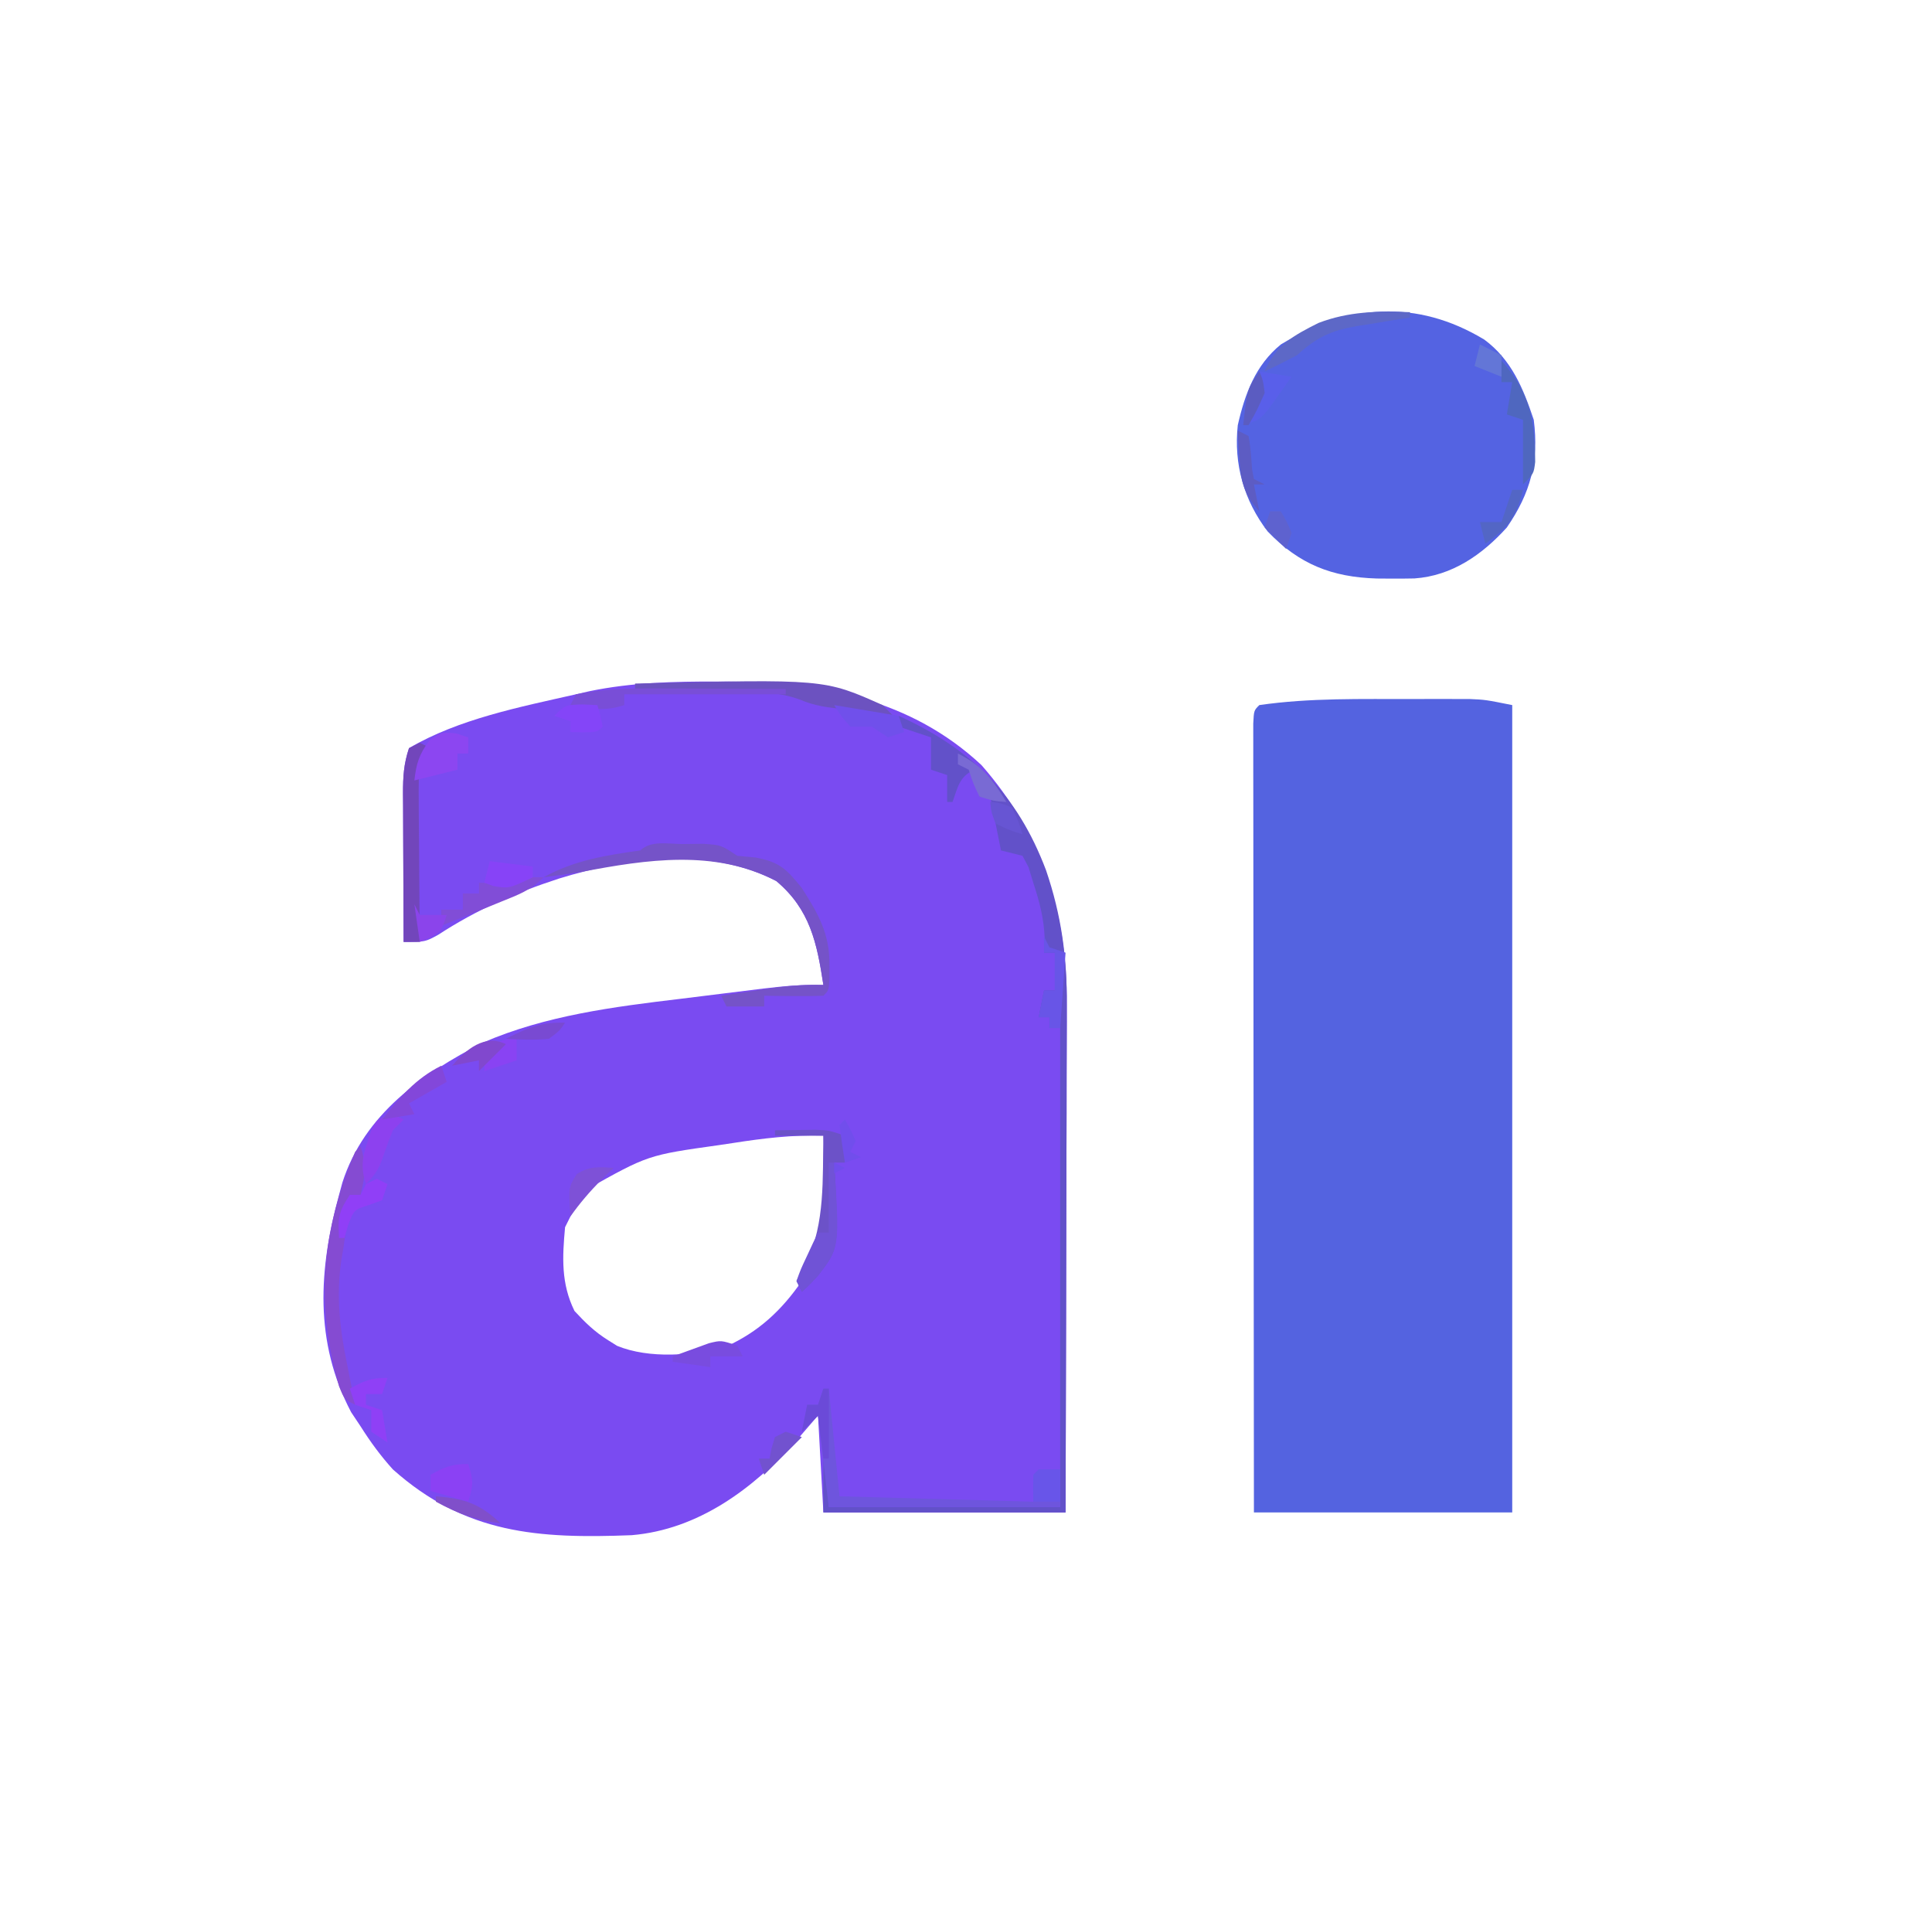
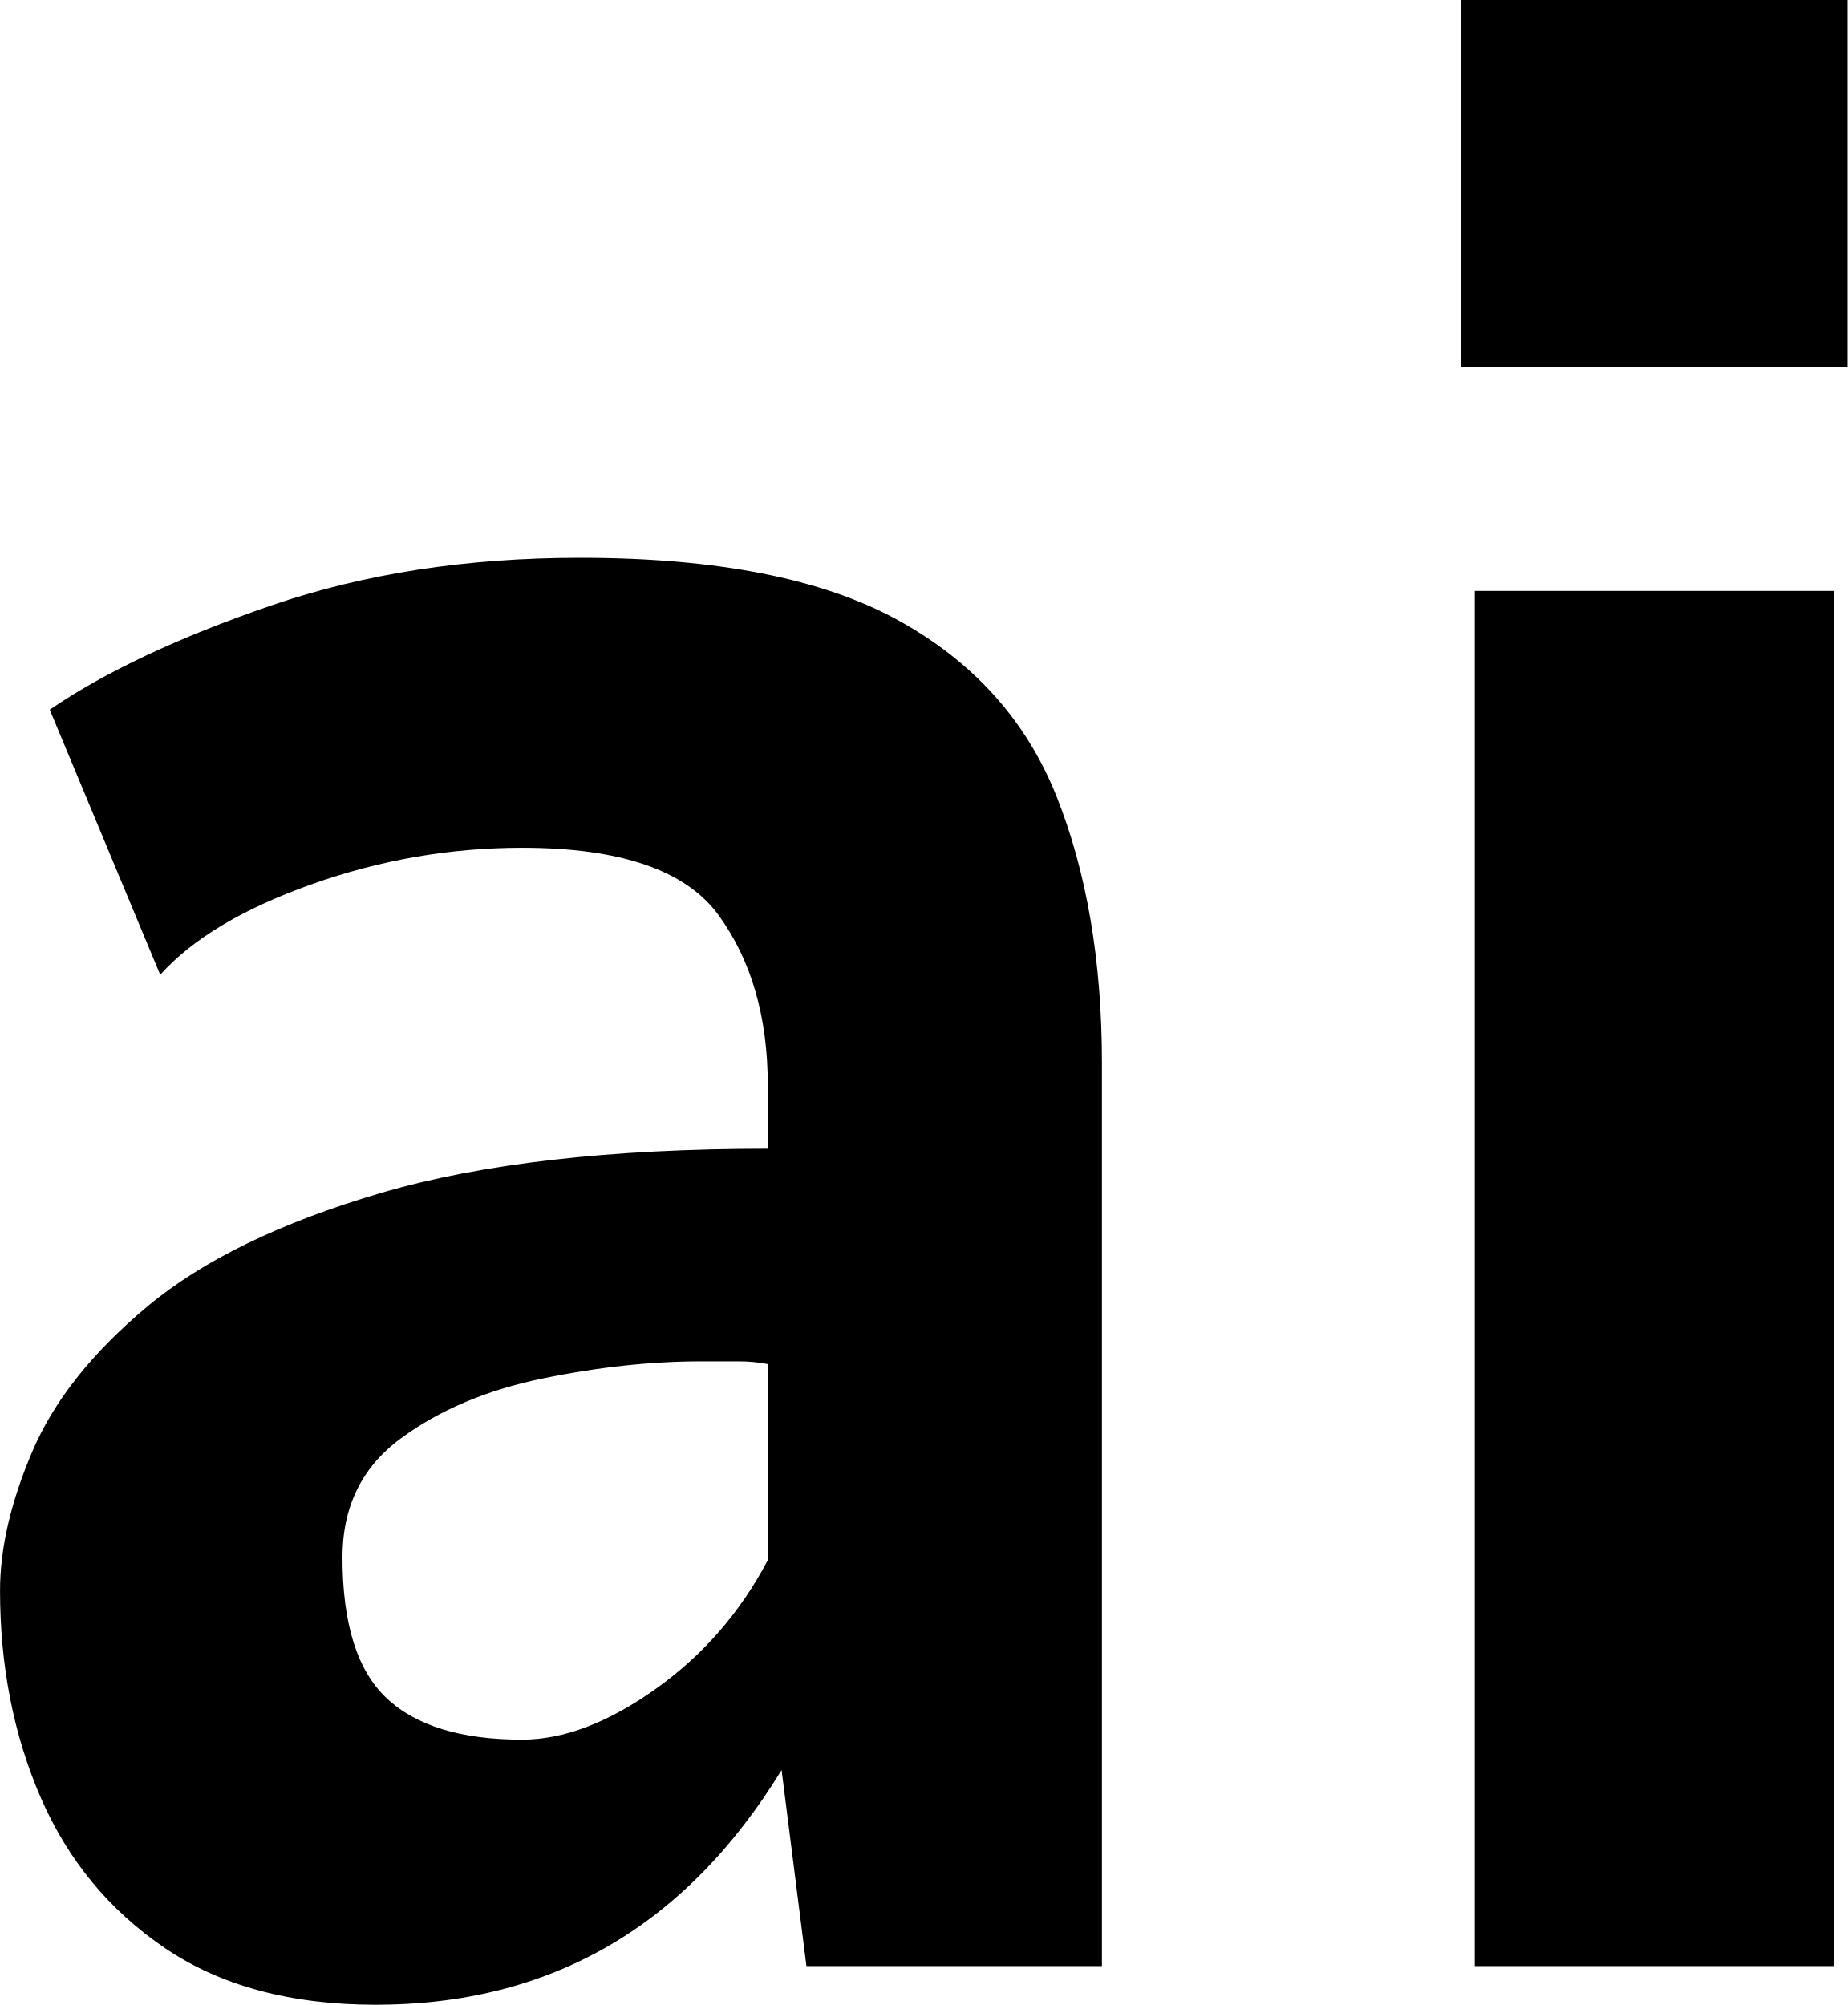
- <svg xmlns="http://www.w3.org/2000/svg" version="1.1" width="359" height="354">
-   <path d="M0 0 C0.687 0.001 1.373 0.002 2.081 0.003 C19.292 0.075 36.032 3.277 49.133 15.531 C60.379 28.353 65.104 43.241 64.977 60.035 C64.977 61.061 64.978 62.086 64.978 63.143 C64.977 66.503 64.961 69.863 64.945 73.223 C64.942 75.564 64.939 77.905 64.937 80.246 C64.929 86.387 64.91 92.527 64.887 98.667 C64.867 104.941 64.858 111.216 64.848 117.49 C64.826 129.785 64.791 142.08 64.75 154.375 C49.9 154.375 35.05 154.375 19.75 154.375 C19.255 145.465 19.255 145.465 18.75 136.375 C17.43 137.901 16.11 139.428 14.75 141 C6.66 149.963 -3.446 157.541 -15.869 158.598 C-33.214 159.277 -46.78 158.385 -60.25 146.375 C-62.526 143.852 -64.439 141.246 -66.25 138.375 C-66.828 137.509 -67.405 136.643 -68 135.75 C-74.901 122.637 -74.023 109.185 -70.25 95.375 C-69.943 94.24 -69.943 94.24 -69.629 93.082 C-65.532 80.334 -54.836 72.931 -43.531 67.086 C-31.859 62.034 -19.243 60.435 -6.73 58.937 C-4.092 58.621 -1.456 58.29 1.18 57.957 C2.872 57.747 4.565 57.537 6.258 57.328 C7.038 57.231 7.818 57.134 8.622 57.035 C12.351 56.591 15.993 56.261 19.75 56.375 C18.558 48.578 17.284 42.347 11 37.062 C-1.32 30.665 -16.51 32.652 -29.359 36.598 C-37.482 39.243 -44.654 42.377 -51.832 47.055 C-54.25 48.375 -54.25 48.375 -58.25 48.375 C-58.275 43.73 -58.293 39.085 -58.305 34.441 C-58.31 32.861 -58.317 31.281 -58.325 29.7 C-58.338 27.429 -58.343 25.158 -58.348 22.887 C-58.353 22.18 -58.358 21.474 -58.363 20.746 C-58.364 17.672 -58.23 15.316 -57.25 12.375 C-48.058 6.958 -36.559 4.71 -26.25 2.375 C-25.011 2.09 -25.011 2.09 -23.748 1.8 C-15.856 0.164 -8.038 -0.025 0 0 Z M2.875 85.75 C2.028 85.876 1.181 86.003 0.309 86.133 C-12.852 87.981 -12.852 87.981 -24.25 94.375 C-26.205 96.905 -26.205 96.905 -27.25 99.375 C-27.58 100.035 -27.91 100.695 -28.25 101.375 C-28.762 106.985 -29.013 111.823 -26.5 116.938 C-24.494 119.111 -22.75 120.813 -20.25 122.375 C-19.419 122.895 -19.419 122.895 -18.57 123.426 C-12.616 125.862 -4.398 125.268 1.711 123.535 C7.766 120.769 11.989 116.822 15.75 111.375 C16.184 110.754 16.619 110.132 17.066 109.492 C21.322 101.931 20.075 92.754 19.75 84.375 C13.989 84.203 8.561 84.858 2.875 85.75 Z " fill="#7A4BF1" transform="translate(133.25,126.625)" />
-   <path d="M0 0 C1.237 -0.005 2.475 -0.009 3.749 -0.014 C4.926 -0.012 6.104 -0.01 7.316 -0.008 C8.903 -0.006 8.903 -0.006 10.522 -0.004 C13.438 0.125 13.438 0.125 18.438 1.125 C18.438 50.625 18.438 100.125 18.438 151.125 C2.598 151.125 -13.242 151.125 -29.562 151.125 C-29.585 131.715 -29.603 112.305 -29.614 92.895 C-29.619 83.884 -29.627 74.872 -29.638 65.86 C-29.648 58.008 -29.654 50.157 -29.657 42.305 C-29.658 38.145 -29.661 33.985 -29.668 29.825 C-29.675 25.914 -29.677 22.003 -29.676 18.092 C-29.676 16.652 -29.678 15.213 -29.682 13.773 C-29.687 11.816 -29.685 9.859 -29.683 7.902 C-29.684 6.804 -29.685 5.706 -29.686 4.575 C-29.562 2.125 -29.562 2.125 -28.562 1.125 C-19.153 -0.243 -9.482 0.02 0 0 Z " fill="#5463E0" transform="translate(262.5625,129.875)" />
-   <path d="M0 0 C5.066 3.746 7.252 9.109 9.184 14.902 C10.175 22.621 8.584 28.501 4.184 34.902 C-0.412 39.979 -6.009 43.885 -12.988 44.371 C-14.514 44.405 -16.04 44.415 -17.566 44.402 C-18.363 44.397 -19.16 44.391 -19.981 44.385 C-28.344 44.132 -34.397 41.736 -40.254 35.652 C-44.68 29.885 -46.59 23.125 -45.816 15.902 C-44.502 10.106 -42.546 4.76 -37.816 0.902 C-25.477 -6.599 -12.58 -7.602 0 0 Z " fill="#5463E2" transform="translate(275.8164,63.09766)" />
-   <path d="M0 0 C13.479 6.129 22.018 14.508 27.375 28.688 C30.219 37.022 31.294 44.879 31.227 53.66 C31.227 54.686 31.228 55.711 31.228 56.768 C31.227 60.128 31.211 63.488 31.195 66.848 C31.192 69.189 31.189 71.53 31.187 73.871 C31.179 80.012 31.16 86.152 31.137 92.292 C31.117 98.566 31.108 104.841 31.098 111.115 C31.076 123.41 31.041 135.705 31 148 C16.15 148 1.3 148 -14 148 C-14 144.7 -14 141.4 -14 138 C-13.67 138 -13.34 138 -13 138 C-13 140.97 -13 143.94 -13 147 C1.19 147 15.38 147 30 147 C30 117.63 30 88.26 30 58 C29.34 58 28.68 58 28 58 C28 57.34 28 56.68 28 56 C27.34 56 26.68 56 26 56 C26.33 54.35 26.66 52.7 27 51 C27.66 51 28.32 51 29 51 C29 48.69 29 46.38 29 44 C28.34 44 27.68 44 27 44 C27.041 43.154 27.082 42.309 27.125 41.438 C26.987 37.64 26.18 34.605 25 31 C24.711 30.051 24.422 29.102 24.125 28.125 C23.754 27.424 23.383 26.723 23 26 C21.68 25.67 20.36 25.34 19 25 C18.34 21.7 17.68 18.4 17 15 C16.34 15 15.68 15 15 15 C14.67 13.35 14.34 11.7 14 10 C11.216 11.392 11.021 13.156 10 16 C9.67 16 9.34 16 9 16 C9 14.35 9 12.7 9 11 C8.01 10.67 7.02 10.34 6 10 C6 8.02 6 6.04 6 4 C4.02 3.34 2.04 2.68 0 2 C0 1.34 0 0.68 0 0 Z " fill="#6251C9" transform="translate(167,133)" />
-   <path d="M0 0 C1.256 -0.014 2.511 -0.028 3.805 -0.043 C7.125 0.188 7.125 0.188 10.125 2.188 C11.239 2.291 12.352 2.394 13.5 2.5 C18.011 3.356 19.274 4.643 22.125 8.188 C25.148 12.921 27.266 16.601 27.25 22.25 C27.254 23.598 27.254 23.598 27.258 24.973 C27.125 27.188 27.125 27.188 26.125 28.188 C24.272 28.26 22.417 28.271 20.562 28.25 C19.551 28.241 18.539 28.232 17.496 28.223 C16.714 28.211 15.931 28.199 15.125 28.188 C15.125 28.848 15.125 29.508 15.125 30.188 C12.815 30.188 10.505 30.188 8.125 30.188 C7.63 29.198 7.63 29.198 7.125 28.188 C9.354 27.85 11.583 27.517 13.812 27.188 C15.054 27.002 16.295 26.816 17.574 26.625 C20.484 26.266 23.202 26.098 26.125 26.188 C24.933 18.391 23.659 12.159 17.375 6.875 C5.932 0.933 -6.664 2.856 -18.875 5.188 C-21.206 5.547 -23.538 5.869 -25.875 6.188 C-20.229 3.026 -14.205 2.074 -7.875 1.188 C-5.949 -0.738 -2.555 0.013 0 0 Z " fill="#7553C8" transform="translate(126.875,156.8125)" />
-   <path d="M0 0 C0.33 0 0.66 0 1 0 C1.66 6.6 2.32 13.2 3 20 C14.88 20.33 26.76 20.66 39 21 C39 19.35 39 17.7 39 16 C40.65 15.67 42.3 15.34 44 15 C44 17.31 44 19.62 44 22 C29.81 22 15.62 22 1 22 C0.34 16.39 -0.32 10.78 -1 5 C-1.99 5.99 -2.98 6.98 -4 8 C-3.67 6.35 -3.34 4.7 -3 3 C-2.34 3 -1.68 3 -1 3 C-0.67 2.01 -0.34 1.02 0 0 Z " fill="#6E55DD" transform="translate(153,258)" />
-   <path d="M0 0 C1.108 3.325 0.845 5.622 0 9 C-0.66 9 -1.32 9 -2 9 C-2.061 9.58 -2.121 10.16 -2.184 10.758 C-2.555 14.219 -2.933 17.637 -3.562 21.062 C-4.564 27.784 -3.854 33.913 -2.5 40.5 C-2.285 41.591 -2.285 41.591 -2.066 42.703 C-1.718 44.47 -1.36 46.235 -1 48 C-3 47 -3 47 -4 44.562 C-8.353 29.057 -7.329 15.96 -1 1 C-0.67 0.67 -0.34 0.34 0 0 Z " fill="#854BD2" transform="translate(67,213)" />
-   <path d="M0 0 C1.604 -0.027 3.208 -0.046 4.812 -0.062 C5.706 -0.074 6.599 -0.086 7.52 -0.098 C10 0 10 0 13 1 C13 2.65 13 4.3 13 6 C12.34 6 11.68 6 11 6 C11.07 7.062 11.139 8.124 11.211 9.219 C11.795 22.083 11.795 22.083 8 27 C6.312 28.812 6.312 28.812 5 30 C4.67 29.34 4.34 28.68 4 28 C4.619 26.845 5.237 25.69 5.875 24.5 C9.349 17.229 8.829 8.903 9 1 C6.03 1 3.06 1 0 1 C0 0.67 0 0.34 0 0 Z " fill="#6C52C8" transform="translate(144,210)" />
-   <path d="M0 0 C0.66 0.33 1.32 0.66 2 1 C1.34 1.66 0.68 2.32 0 3 C-0.175 5.581 -0.232 8.053 -0.195 10.633 C-0.192 11.385 -0.19 12.136 -0.187 12.911 C-0.176 15.316 -0.15 17.72 -0.125 20.125 C-0.115 21.754 -0.106 23.383 -0.098 25.012 C-0.076 29.008 -0.041 33.004 0 37 C-0.99 37 -1.98 37 -3 37 C-3.025 32.355 -3.043 27.71 -3.055 23.066 C-3.06 21.486 -3.067 19.906 -3.075 18.325 C-3.088 16.054 -3.093 13.783 -3.098 11.512 C-3.103 10.805 -3.108 10.099 -3.113 9.371 C-3.114 6.297 -2.98 3.941 -2 1 C-1.34 0.67 -0.68 0.34 0 0 Z " fill="#7246BB" transform="translate(78,138)" />
-   <path d="M0 0 C35.171 -0.856 35.171 -0.856 46 4 C46.66 4.66 47.32 5.32 48 6 C47.01 5.856 46.02 5.711 45 5.562 C42.978 5.268 40.962 4.996 38.93 4.781 C35.999 4.469 33.39 4.169 30.671 2.991 C27.47 1.804 24.796 1.679 21.387 1.586 C20.14 1.547 18.892 1.509 17.607 1.469 C16.314 1.438 15.02 1.407 13.688 1.375 C12.375 1.336 11.062 1.298 9.709 1.258 C6.473 1.164 3.237 1.078 0 1 C0 0.67 0 0.34 0 0 Z " fill="#6C52C0" transform="translate(118,127)" />
-   <path d="M0 0 C0.7 0.001 1.401 0.003 2.122 0.004 C4.333 0.01 6.543 0.022 8.754 0.035 C10.264 0.04 11.773 0.045 13.283 0.049 C16.961 0.06 20.639 0.077 24.316 0.098 C24.316 0.428 24.316 0.758 24.316 1.098 C14.416 1.098 4.516 1.098 -5.684 1.098 C-5.684 1.758 -5.684 2.418 -5.684 3.098 C-9.378 4.329 -11.889 3.742 -15.684 3.098 C-15.354 2.438 -15.024 1.778 -14.684 1.098 C-9.774 0.112 -4.995 -0.02 0 0 Z " fill="#794ED7" transform="translate(121.6836,127.9023)" />
-   <path d="M0 0 C0.743 0.247 1.485 0.495 2.25 0.75 C2.25 1.74 2.25 2.73 2.25 3.75 C1.59 3.75 0.93 3.75 0.25 3.75 C0.25 4.74 0.25 5.73 0.25 6.75 C-2.39 7.41 -5.03 8.07 -7.75 8.75 C-7.404 5.637 -6.876 3.921 -5 1.375 C-2.75 -0.25 -2.75 -0.25 0 0 Z " fill="#8C46F1" transform="translate(84.75,136.25)" />
-   <path d="M0 0 C0 0.33 0 0.66 0 1 C-1.645 1.255 -1.645 1.255 -3.324 1.516 C-4.779 1.76 -6.233 2.004 -7.688 2.25 C-8.409 2.36 -9.13 2.469 -9.873 2.582 C-14.642 3.41 -17.345 4.658 -21 8 C-22.977 9.045 -24.973 10.057 -27 11 C-24.943 6.118 -21.612 4.31 -17 2 C-11.412 -0.141 -5.923 -0.247 0 0 Z " fill="#5D68C7" transform="translate(262,58)" />
-   <path d="M0 0 C5.288 5.993 6.219 11.057 6.266 18.828 C6 21 6 21 4 23 C4 19.04 4 15.08 4 11 C3.01 10.67 2.02 10.34 1 10 C1.33 8.02 1.66 6.04 2 4 C1.34 4 0.68 4 0 4 C0 2.68 0 1.36 0 0 Z " fill="#4F67BF" transform="translate(279,67)" />
-   <path d="M0 0 C1.454 0.031 1.454 0.031 2.938 0.062 C0.511 2.489 -1.698 3.278 -4.875 4.562 C-5.913 4.985 -6.95 5.408 -8.02 5.844 C-9.024 6.246 -10.028 6.648 -11.062 7.062 C-12.015 7.444 -12.968 7.826 -13.949 8.219 C-14.647 8.497 -15.344 8.776 -16.062 9.062 C-16.062 8.072 -16.062 7.082 -16.062 6.062 C-14.742 6.062 -13.422 6.062 -12.062 6.062 C-12.062 5.072 -12.062 4.082 -12.062 3.062 C-11.072 3.062 -10.082 3.062 -9.062 3.062 C-9.062 2.402 -9.062 1.742 -9.062 1.062 C-7.856 1.093 -7.856 1.093 -6.625 1.125 C-3.408 1.047 -3.398 0.069 0 0 Z " fill="#814DD7" transform="translate(98.0625,162.9375)" />
-   <path d="M0 0 C2.97 0.495 2.97 0.495 6 1 C5.072 2.319 4.132 3.63 3.188 4.938 C2.404 6.034 2.404 6.034 1.605 7.152 C0 9 0 9 -3 10 C-2.25 3.375 -2.25 3.375 0 0 Z " fill="#595FEA" transform="translate(234,69)" />
-   <path d="M0 0 C0.33 0 0.66 0 1 0 C2.034 15.773 2.034 15.773 -2 21 C-3.688 22.812 -3.688 22.812 -5 24 C-5.33 23.34 -5.66 22.68 -6 22 C-5.223 19.836 -5.223 19.836 -4.062 17.375 C-3.682 16.558 -3.302 15.74 -2.91 14.898 C-2.61 14.272 -2.309 13.645 -2 13 C-1.34 13 -0.68 13 0 13 C0 8.71 0 4.42 0 0 Z " fill="#7053D6" transform="translate(154,216)" />
-   <path d="M0 0 C0.66 0.33 1.32 0.66 2 1 C1.34 1.66 0.68 2.32 0 3 C-0.548 4.314 -1.044 5.651 -1.5 7 C-2.427 9.742 -2.906 10.906 -5 13 C-6.32 9.04 -5.277 6.903 -4 3 C-3 1 -3 1 0 0 Z " fill="#8D41EF" transform="translate(73,207)" />
-   <path d="M0 0 C1.044 3.133 0.934 3.99 0 7 C-2.31 6.34 -4.62 5.68 -7 5 C-7 4.01 -7 3.02 -7 2 C-4.353 0.539 -3.106 0 0 0 Z " fill="#8B41F4" transform="translate(87,272)" />
-   <path d="M0 0 C0.33 0.66 0.66 1.32 1 2 C1.99 2.33 2.98 2.66 4 3 C3.67 7.62 3.34 12.24 3 17 C2.34 17 1.68 17 1 17 C1 16.34 1 15.68 1 15 C0.34 15 -0.32 15 -1 15 C-0.67 13.35 -0.34 11.7 0 10 C0.66 10 1.32 10 2 10 C2 7.69 2 5.38 2 3 C1.34 3 0.68 3 0 3 C0 2.01 0 1.02 0 0 Z " fill="#6855E7" transform="translate(194,174)" />
-   <path d="M0 0 C-0.33 0.99 -0.66 1.98 -1 3 C-1.99 3 -2.98 3 -4 3 C-4 3.66 -4 4.32 -4 5 C-3.01 5.33 -2.02 5.66 -1 6 C-0.67 7.98 -0.34 9.96 0 12 C-0.99 11.34 -1.98 10.68 -3 10 C-3 8.68 -3 7.36 -3 6 C-3.99 5.67 -4.98 5.34 -6 5 C-6.33 4.01 -6.66 3.02 -7 2 C-4.353 0.539 -3.106 0 0 0 Z " fill="#8F40F6" transform="translate(72,256)" />
-   <path d="M0 0 C0.33 0.99 0.66 1.98 1 3 C-1.31 4.32 -3.62 5.64 -6 7 C-5.67 7.66 -5.34 8.32 -5 9 C-6.98 9.33 -8.96 9.66 -11 10 C-7.7 5.861 -4.827 2.413 0 0 Z " fill="#8347DA" transform="translate(82,198)" />
-   <path d="M0 0 C0.949 0.041 1.897 0.083 2.875 0.125 C3.438 2.062 3.438 2.062 3.875 4.125 C2.875 5.125 2.875 5.125 0.312 5.188 C-0.894 5.157 -0.894 5.157 -2.125 5.125 C-2.125 4.465 -2.125 3.805 -2.125 3.125 C-3.115 2.795 -4.105 2.465 -5.125 2.125 C-3.125 0.125 -3.125 0.125 0 0 Z " fill="#8445F8" transform="translate(108.125,130.875)" />
-   <path d="M0 0 C1.32 0 2.64 0 4 0 C4 1.98 4 3.96 4 6 C2.35 6 0.7 6 -1 6 C-1.043 4.334 -1.041 2.666 -1 1 C-0.67 0.67 -0.34 0.34 0 0 Z " fill="#6855E9" transform="translate(193,273)" />
-   <path d="M0 0 C4.688 0.781 4.688 0.781 9.375 1.562 C10.674 1.779 10.674 1.779 12 2 C12.33 2.99 12.66 3.98 13 5 C12.01 5.33 11.02 5.66 10 6 C9.01 5.34 8.02 4.68 7 4 C5.68 4 4.36 4 3 4 C1.25 2 1.25 2 0 0 Z " fill="#7050EB" transform="translate(155,131)" />
-   <path d="M0 0 C0.66 0.33 1.32 0.66 2 1 C1.67 1.99 1.34 2.98 1 4 C0.196 4.289 -0.609 4.577 -1.438 4.875 C-4.239 5.779 -4.239 5.779 -5.312 8.625 C-5.539 9.409 -5.766 10.193 -6 11 C-6.33 11 -6.66 11 -7 11 C-7.201 7.284 -7.152 6.228 -5 3 C-4.34 3 -3.68 3 -3 3 C-2.67 2.34 -2.34 1.68 -2 1 C-1.34 0.67 -0.68 0.34 0 0 Z " fill="#903FF7" transform="translate(70,219)" />
-   <path d="M0 0 C0.33 0 0.66 0 1 0 C1 4.29 1 8.58 1 13 C0.67 13 0.34 13 0 13 C-0.33 10.36 -0.66 7.72 -1 5 C-1.99 5.99 -2.98 6.98 -4 8 C-3.67 6.35 -3.34 4.7 -3 3 C-2.34 3 -1.68 3 -1 3 C-0.67 2.01 -0.34 1.02 0 0 Z " fill="#6B4AD8" transform="translate(153,258)" />
-   <path d="M0 0 C0.99 0.495 0.99 0.495 2 1 C2.391 3.063 2.507 5.094 2.656 7.188 C2.77 7.786 2.883 8.384 3 9 C3.66 9.33 4.32 9.66 5 10 C4.34 10 3.68 10 3 10 C3.33 11.65 3.66 13.3 4 15 C1.15 11.791 0.565 9.5 0.312 5.25 C0.247 4.265 0.181 3.28 0.113 2.266 C0.076 1.518 0.039 0.77 0 0 Z " fill="#5D5CC3" transform="translate(230,80)" />
-   <path d="M0 0 C0.33 0.66 0.66 1.32 1 2 C-0.98 2 -2.96 2 -5 2 C-5 2.66 -5 3.32 -5 4 C-7.31 3.67 -9.62 3.34 -12 3 C-12 2.67 -12 2.34 -12 2 C-10.567 1.468 -9.128 0.95 -7.688 0.438 C-6.487 0.002 -6.487 0.002 -5.262 -0.441 C-3 -1 -3 -1 0 0 Z " fill="#794CDF" transform="translate(137,250)" />
-   <path d="M0 0 C2.64 0.33 5.28 0.66 8 1 C8 1.66 8 2.32 8 3 C3.569 5.092 3.569 5.092 0.688 4.625 C0.131 4.419 -0.426 4.213 -1 4 C-0.67 2.68 -0.34 1.36 0 0 Z " fill="#8743F7" transform="translate(91,160)" />
-   <path d="M0 0 C0.66 0 1.32 0 2 0 C0.761 4.957 -0.786 7.117 -5 10 C-5.33 8.68 -5.66 7.36 -6 6 C-4.68 6 -3.36 6 -2 6 C-1.34 4.02 -0.68 2.04 0 0 Z " fill="#5366C5" transform="translate(281,91)" />
-   <path d="M0 0 C4.434 2.217 6.466 4.777 9 9 C6.625 8.812 6.625 8.812 4 8 C2.812 5.5 2.812 5.5 2 3 C1.34 2.67 0.68 2.34 0 2 C0 1.34 0 0.68 0 0 Z " fill="#796AD4" transform="translate(178,140)" />
-   <path d="M0 0 C5.288 0.415 8.117 1.352 12 5 C7.435 4.457 4.027 3.205 0 1 C0 0.67 0 0.34 0 0 Z " fill="#804FCA" transform="translate(81,278)" />
-   <path d="M0 0 C0.33 0.66 0.66 1.32 1 2 C2.65 2 4.3 2 6 2 C5 5 5 5 2.938 6.188 C2.298 6.456 1.659 6.724 1 7 C0.67 4.69 0.34 2.38 0 0 Z " fill="#8B44EB" transform="translate(77,168)" />
-   <path d="M0 0 C0.99 0.33 1.98 0.66 3 1 C0.69 3.31 -1.62 5.62 -4 8 C-4.33 7.01 -4.66 6.02 -5 5 C-4.34 5 -3.68 5 -3 5 C-2.876 4.361 -2.752 3.721 -2.625 3.062 C-2.419 2.382 -2.212 1.701 -2 1 C-1.34 0.67 -0.68 0.34 0 0 Z " fill="#7252CF" transform="translate(146,266)" />
-   <path d="M0 0 C-1.145 1.114 -1.145 1.114 -2.312 2.25 C-4.439 4.426 -6.256 6.522 -8 9 C-8.362 3.571 -8.362 3.571 -6.812 1.125 C-4.44 -0.348 -2.741 -0.222 0 0 Z " fill="#7E51D7" transform="translate(114,217)" />
-   <path d="M0 0 C0 1.32 0 2.64 0 4 C-1.98 4.66 -3.96 5.32 -6 6 C-6 4.68 -6 3.36 -6 2 C-2.25 0 -2.25 0 0 0 Z " fill="#8943F3" transform="translate(96,193)" />
-   <path d="M0 0 C1.32 0.66 2.64 1.32 4 2 C4 3.32 4 4.64 4 6 C1.525 5.01 1.525 5.01 -1 4 C-0.67 2.68 -0.34 1.36 0 0 Z " fill="#6376D7" transform="translate(275,64)" />
-   <path d="M0 0 C-1.667 1.667 -3.333 3.333 -5 5 C-5 4.34 -5 3.68 -5 3 C-6.65 3.33 -8.3 3.66 -10 4 C-7.399 0.989 -3.941 -1.97 0 0 Z " fill="#8148CE" transform="translate(94,194)" />
-   <path d="M0 0 C1.062 1.875 1.062 1.875 2 4 C1.67 4.66 1.34 5.32 1 6 C1.66 6.33 2.32 6.66 3 7 C2.01 7.33 1.02 7.66 0 8 C-0.381 5.674 -0.713 3.339 -1 1 C-0.67 0.67 -0.34 0.34 0 0 Z M-2 8 C-1.01 8.495 -1.01 8.495 0 9 C-0.99 9.495 -0.99 9.495 -2 10 C-2 9.34 -2 8.68 -2 8 Z " fill="#714EEC" transform="translate(157,208)" />
-   <path d="M0 0 C-1 1.5 -1 1.5 -3 3 C-5.718 3.273 -8.257 3.135 -11 3 C-6.982 0.991 -4.561 -0.12 0 0 Z " fill="#794AD2" transform="translate(105,190)" />
-   <path d="M0 0 C1.875 0.188 1.875 0.188 4 1 C5.25 3.562 5.25 3.562 6 6 C3.562 5.25 3.562 5.25 1 4 C0.188 1.875 0.188 1.875 0 0 Z " fill="#6755D3" transform="translate(184,149)" />
-   <path d="M0 0 C0.66 0 1.32 0 2 0 C3.062 1.812 3.062 1.812 4 4 C3.67 4.99 3.34 5.98 3 7 C1.68 5.68 0.36 4.36 -1 3 C-0.67 2.01 -0.34 1.02 0 0 Z " fill="#5E62CF" transform="translate(236,95)" />
-   <path d="M0 0 C0.688 1.625 0.688 1.625 1 4 C-0.438 7.25 -0.438 7.25 -2 10 C-2.33 10 -2.66 10 -3 10 C-2.25 3.375 -2.25 3.375 0 0 Z " fill="#5B5CC1" transform="translate(234,69)" />
+ <svg xmlns="http://www.w3.org/2000/svg" viewBox="0 0 50.176 54.457" fill="currentColor">
+   <path d="M 20.851 31.2 L 20.851 29.475 Q 20.851 26.7 19.52 24.863 Q 18.189 23.025 14.176 23.025 Q 11.251 23.025 8.457 24.019 Q 5.664 25.013 4.351 26.475 L 1.351 19.275 Q 3.601 17.737 7.37 16.444 Q 11.139 15.15 15.751 15.15 Q 21.301 15.15 24.376 16.838 Q 27.451 18.525 28.689 21.619 Q 29.926 24.713 29.926 28.875 L 29.926 53.4 L 21.901 53.4 L 21.226 48.075 Q 17.326 54.45 10.201 54.45 Q 6.751 54.45 4.482 52.913 Q 2.214 51.375 1.107 48.825 Q 0.001 46.275 0.001 43.2 Q 0.001 41.475 0.882 39.413 Q 1.764 37.35 4.014 35.475 Q 6.264 33.6 10.351 32.4 Q 14.439 31.2 20.851 31.2 Z M 20.851 42.375 L 20.851 37.05 Q 20.476 36.975 20.045 36.975 L 19.051 36.975 Q 16.989 36.975 14.72 37.444 Q 12.451 37.913 10.876 39.075 Q 9.301 40.238 9.301 42.3 Q 9.301 45 10.501 46.125 Q 11.701 47.25 14.176 47.25 Q 15.864 47.25 17.795 45.881 Q 19.726 44.513 20.851 42.375 Z M 49.801 53.4 L 40.051 53.4 L 40.051 16.05 L 49.801 16.05 L 49.801 53.4 Z M 50.176 9.975 L 39.676 9.975 L 39.676 0 L 50.176 0 L 50.176 9.975 Z" />
</svg>
